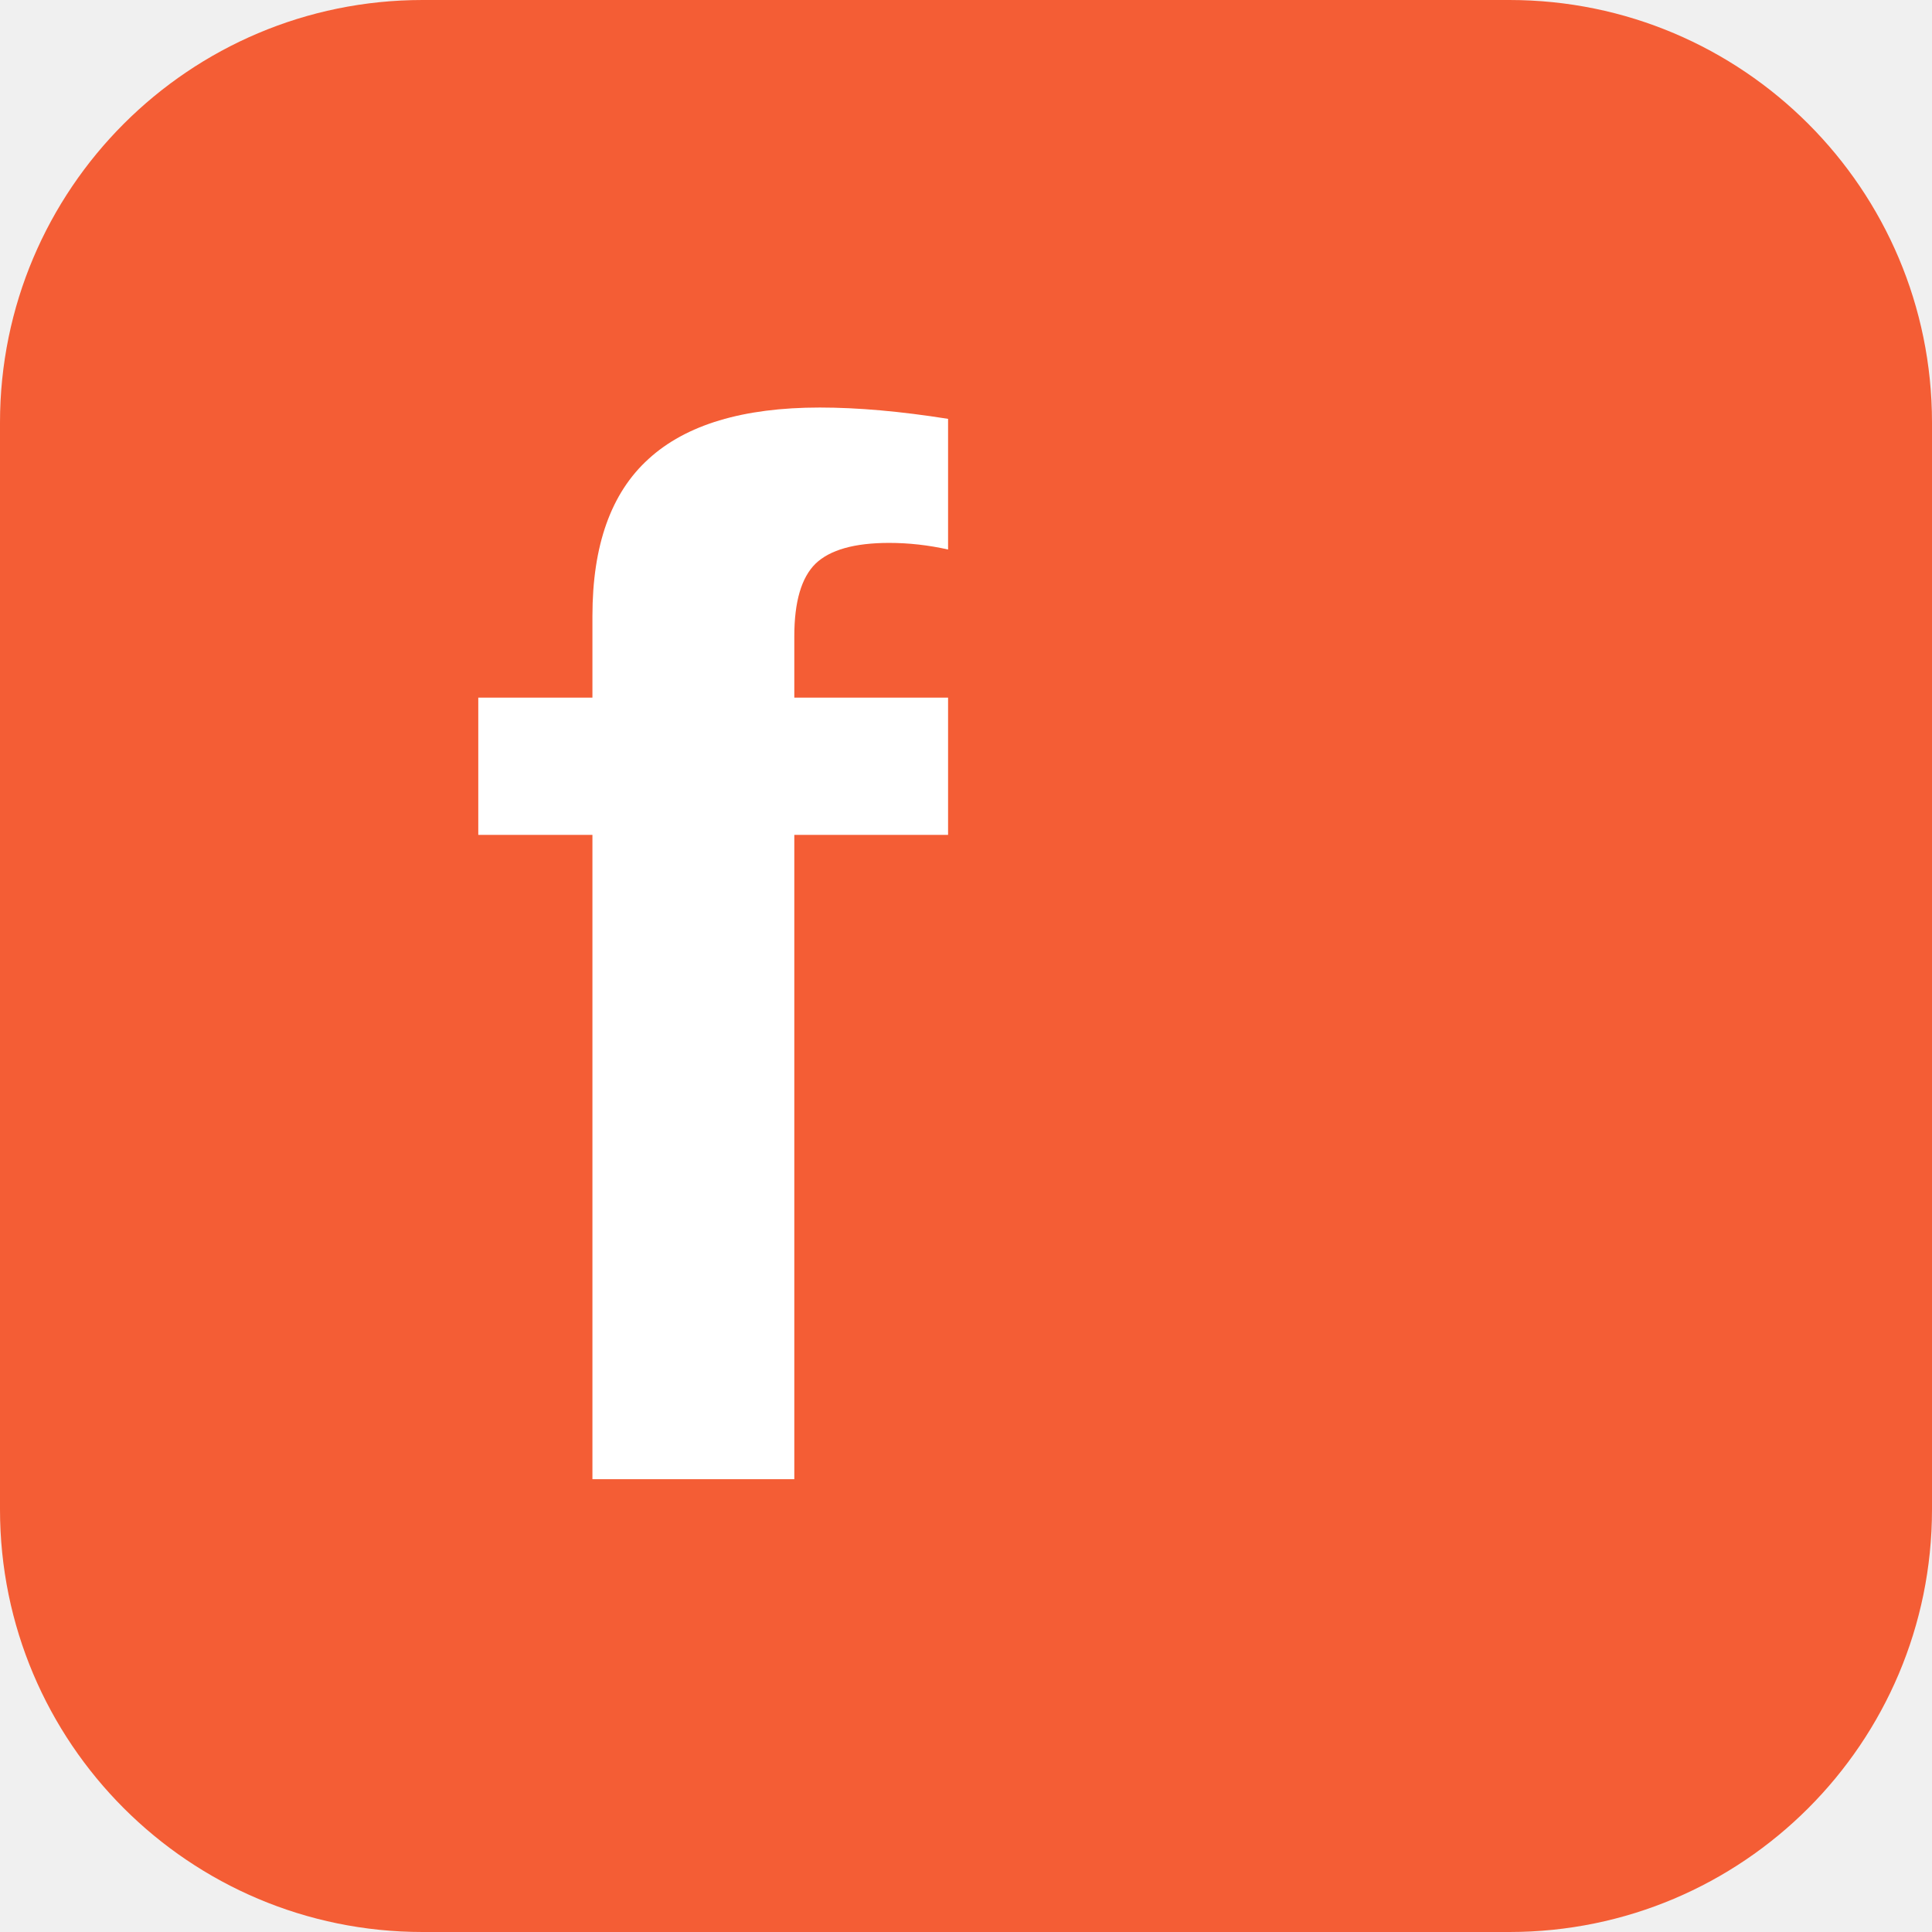
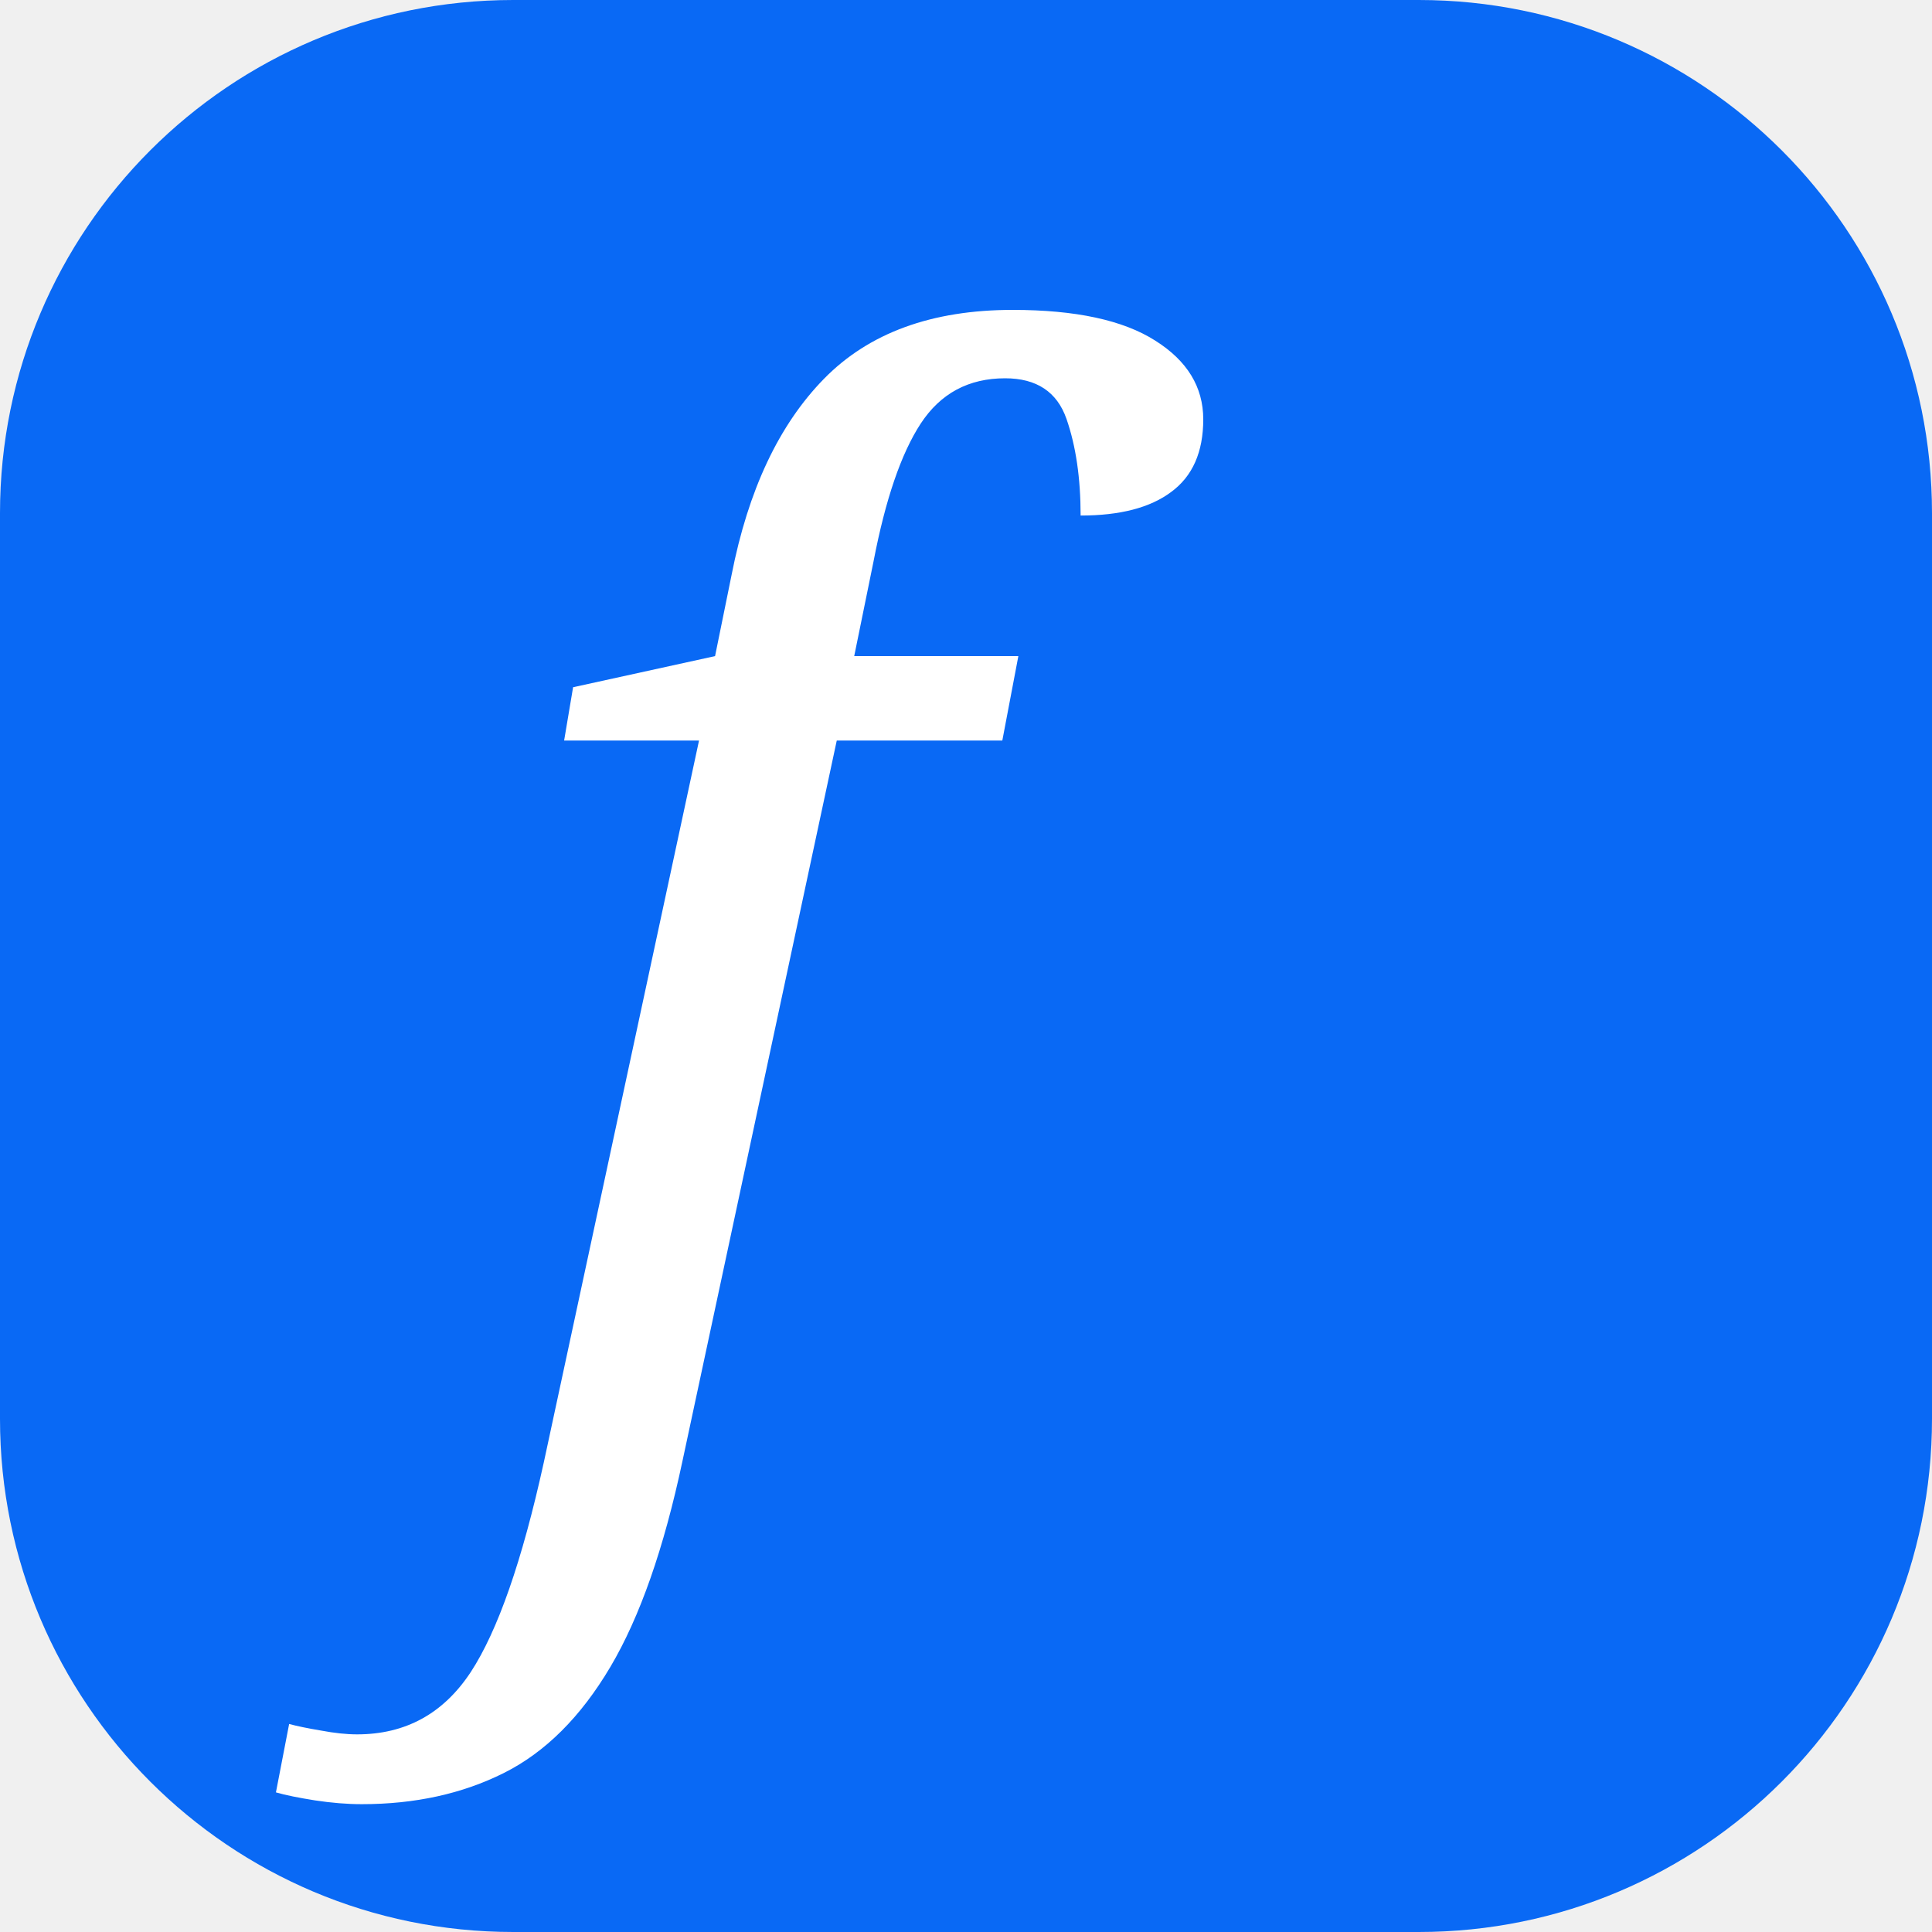
<svg xmlns="http://www.w3.org/2000/svg" viewBox="0 0 64 64">
-   <rect width="64" height="64" rx="14" fill="#f45d35" />
-   <text x="15" y="49" fill="white" font-family="Arial,sans-serif" font-size="49" font-weight="800">f</text>
+   <rect width="64" height="64" rx="17" fill="#0969f5" />
+   <text x="16" y="48" fill="white" font-family="Georgia,serif" font-style="italic" font-size="49">f</text>
</svg>
